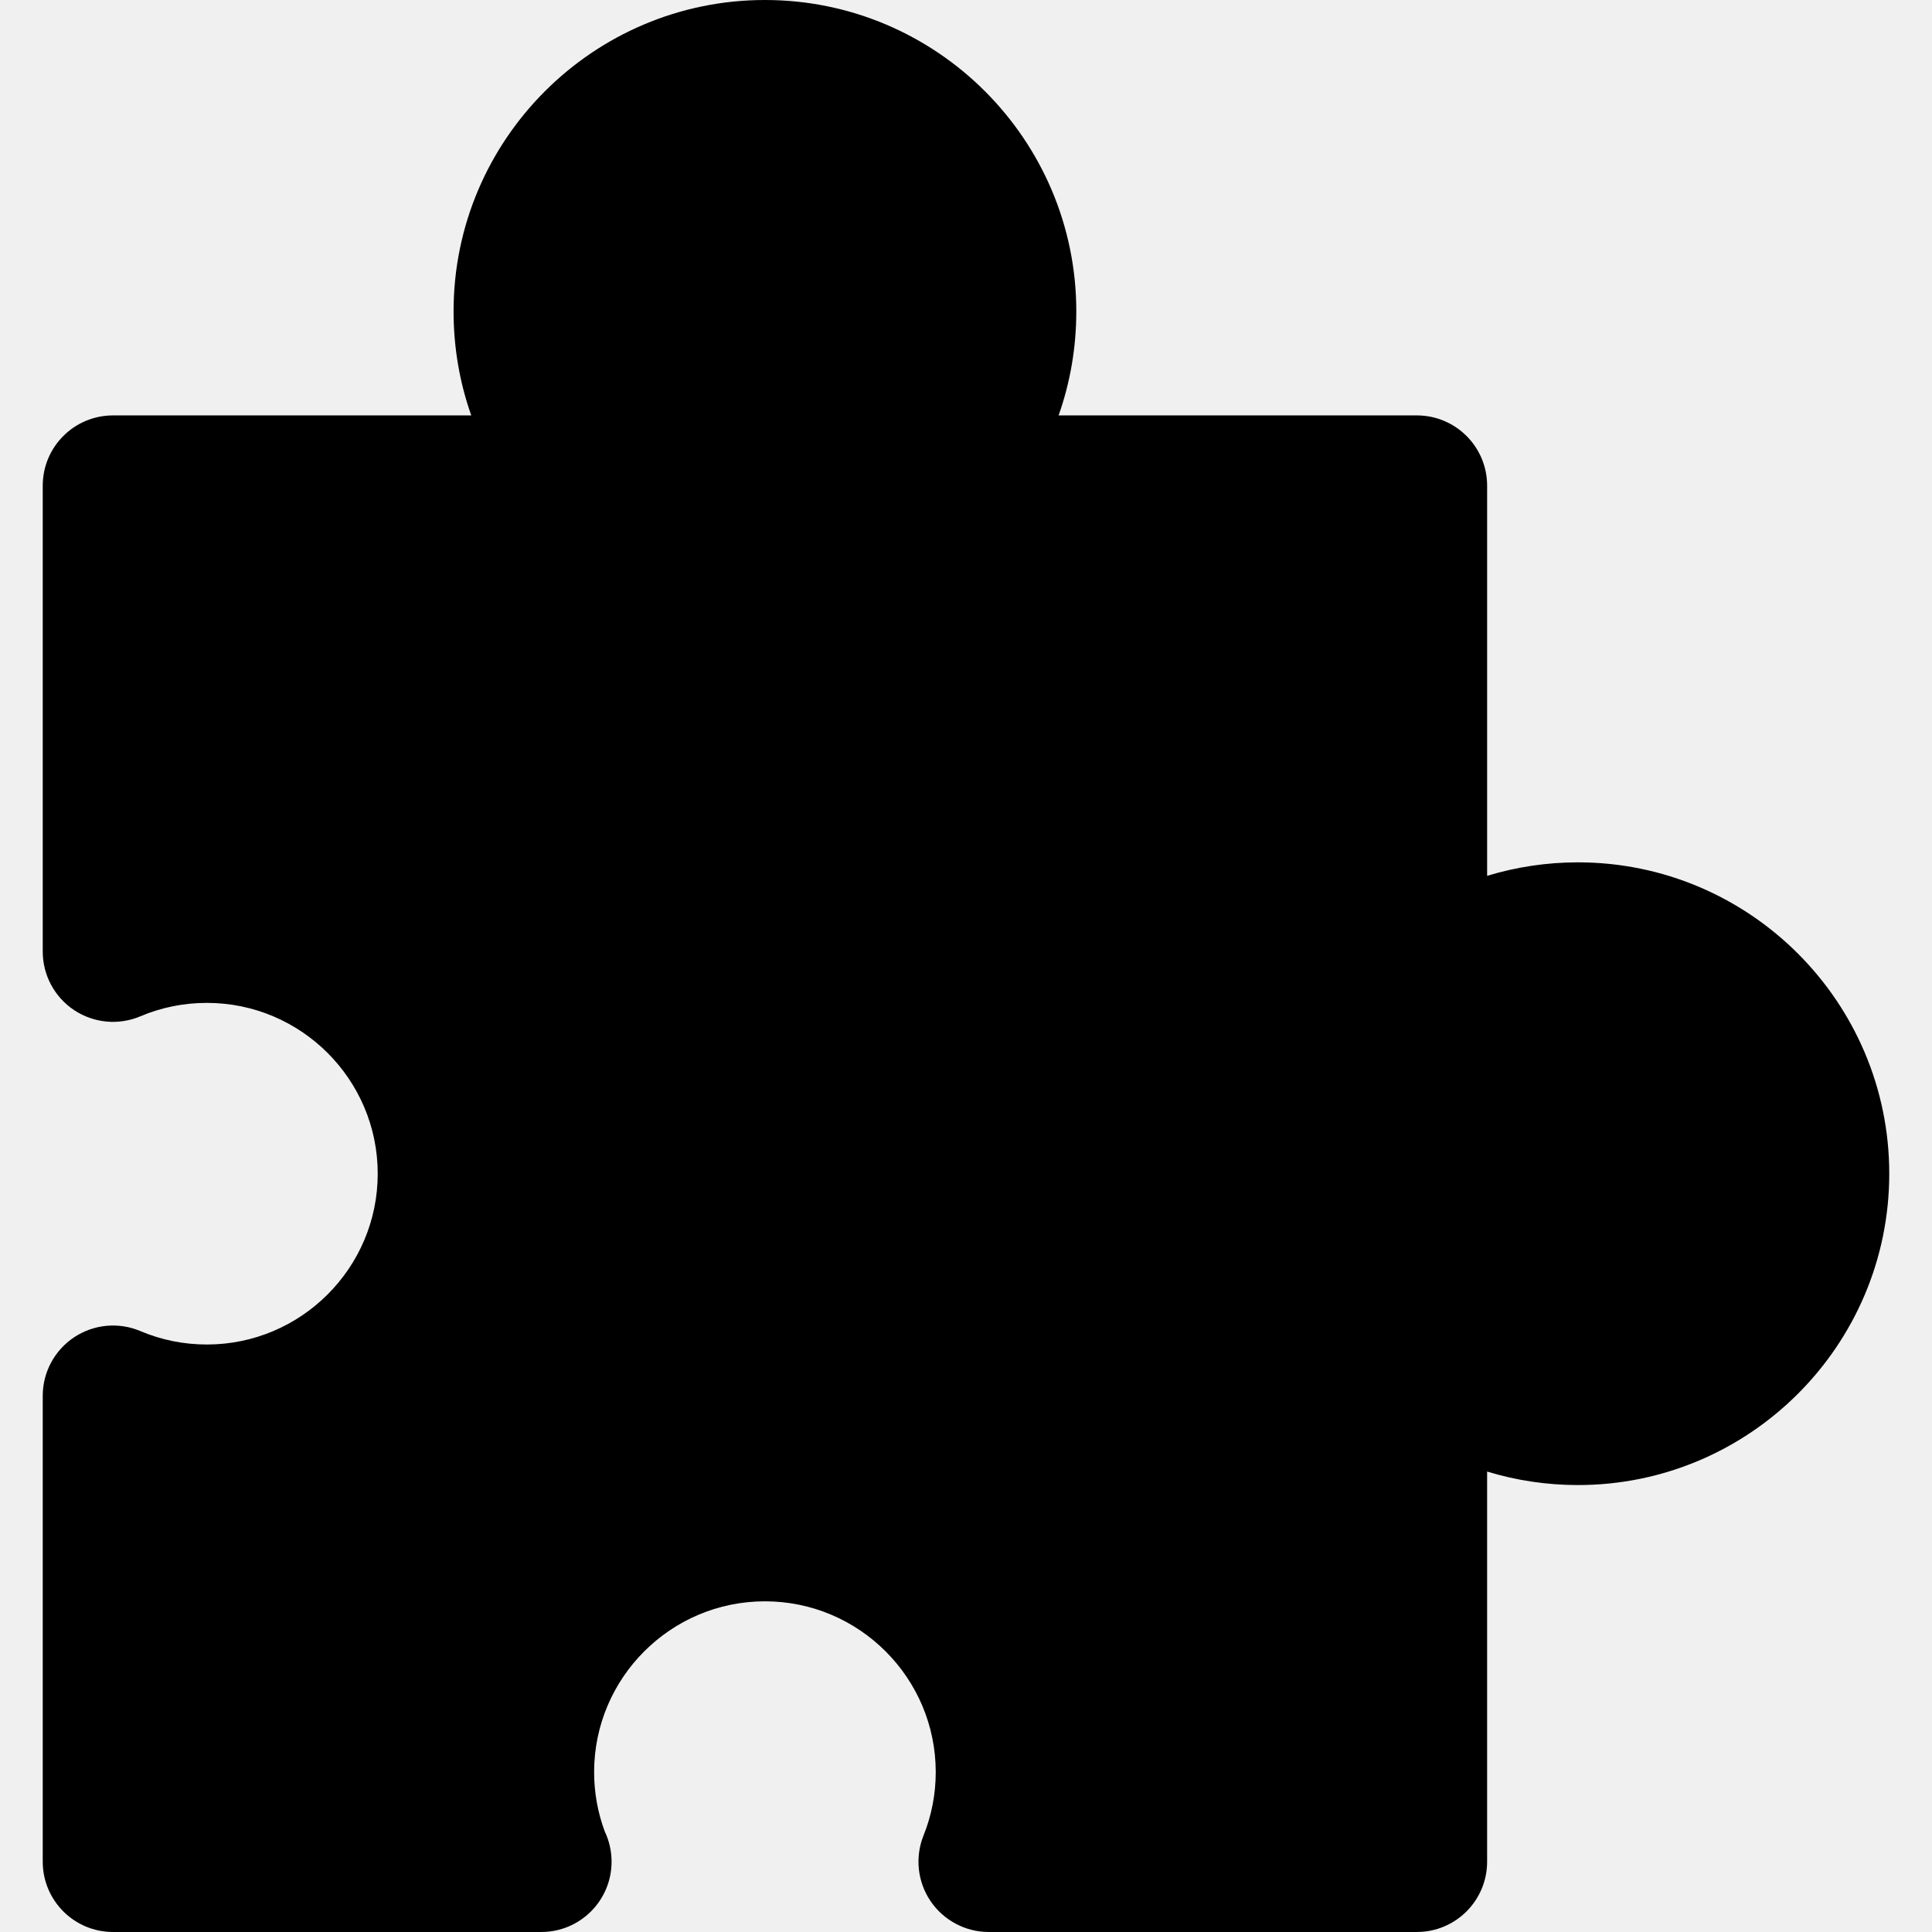
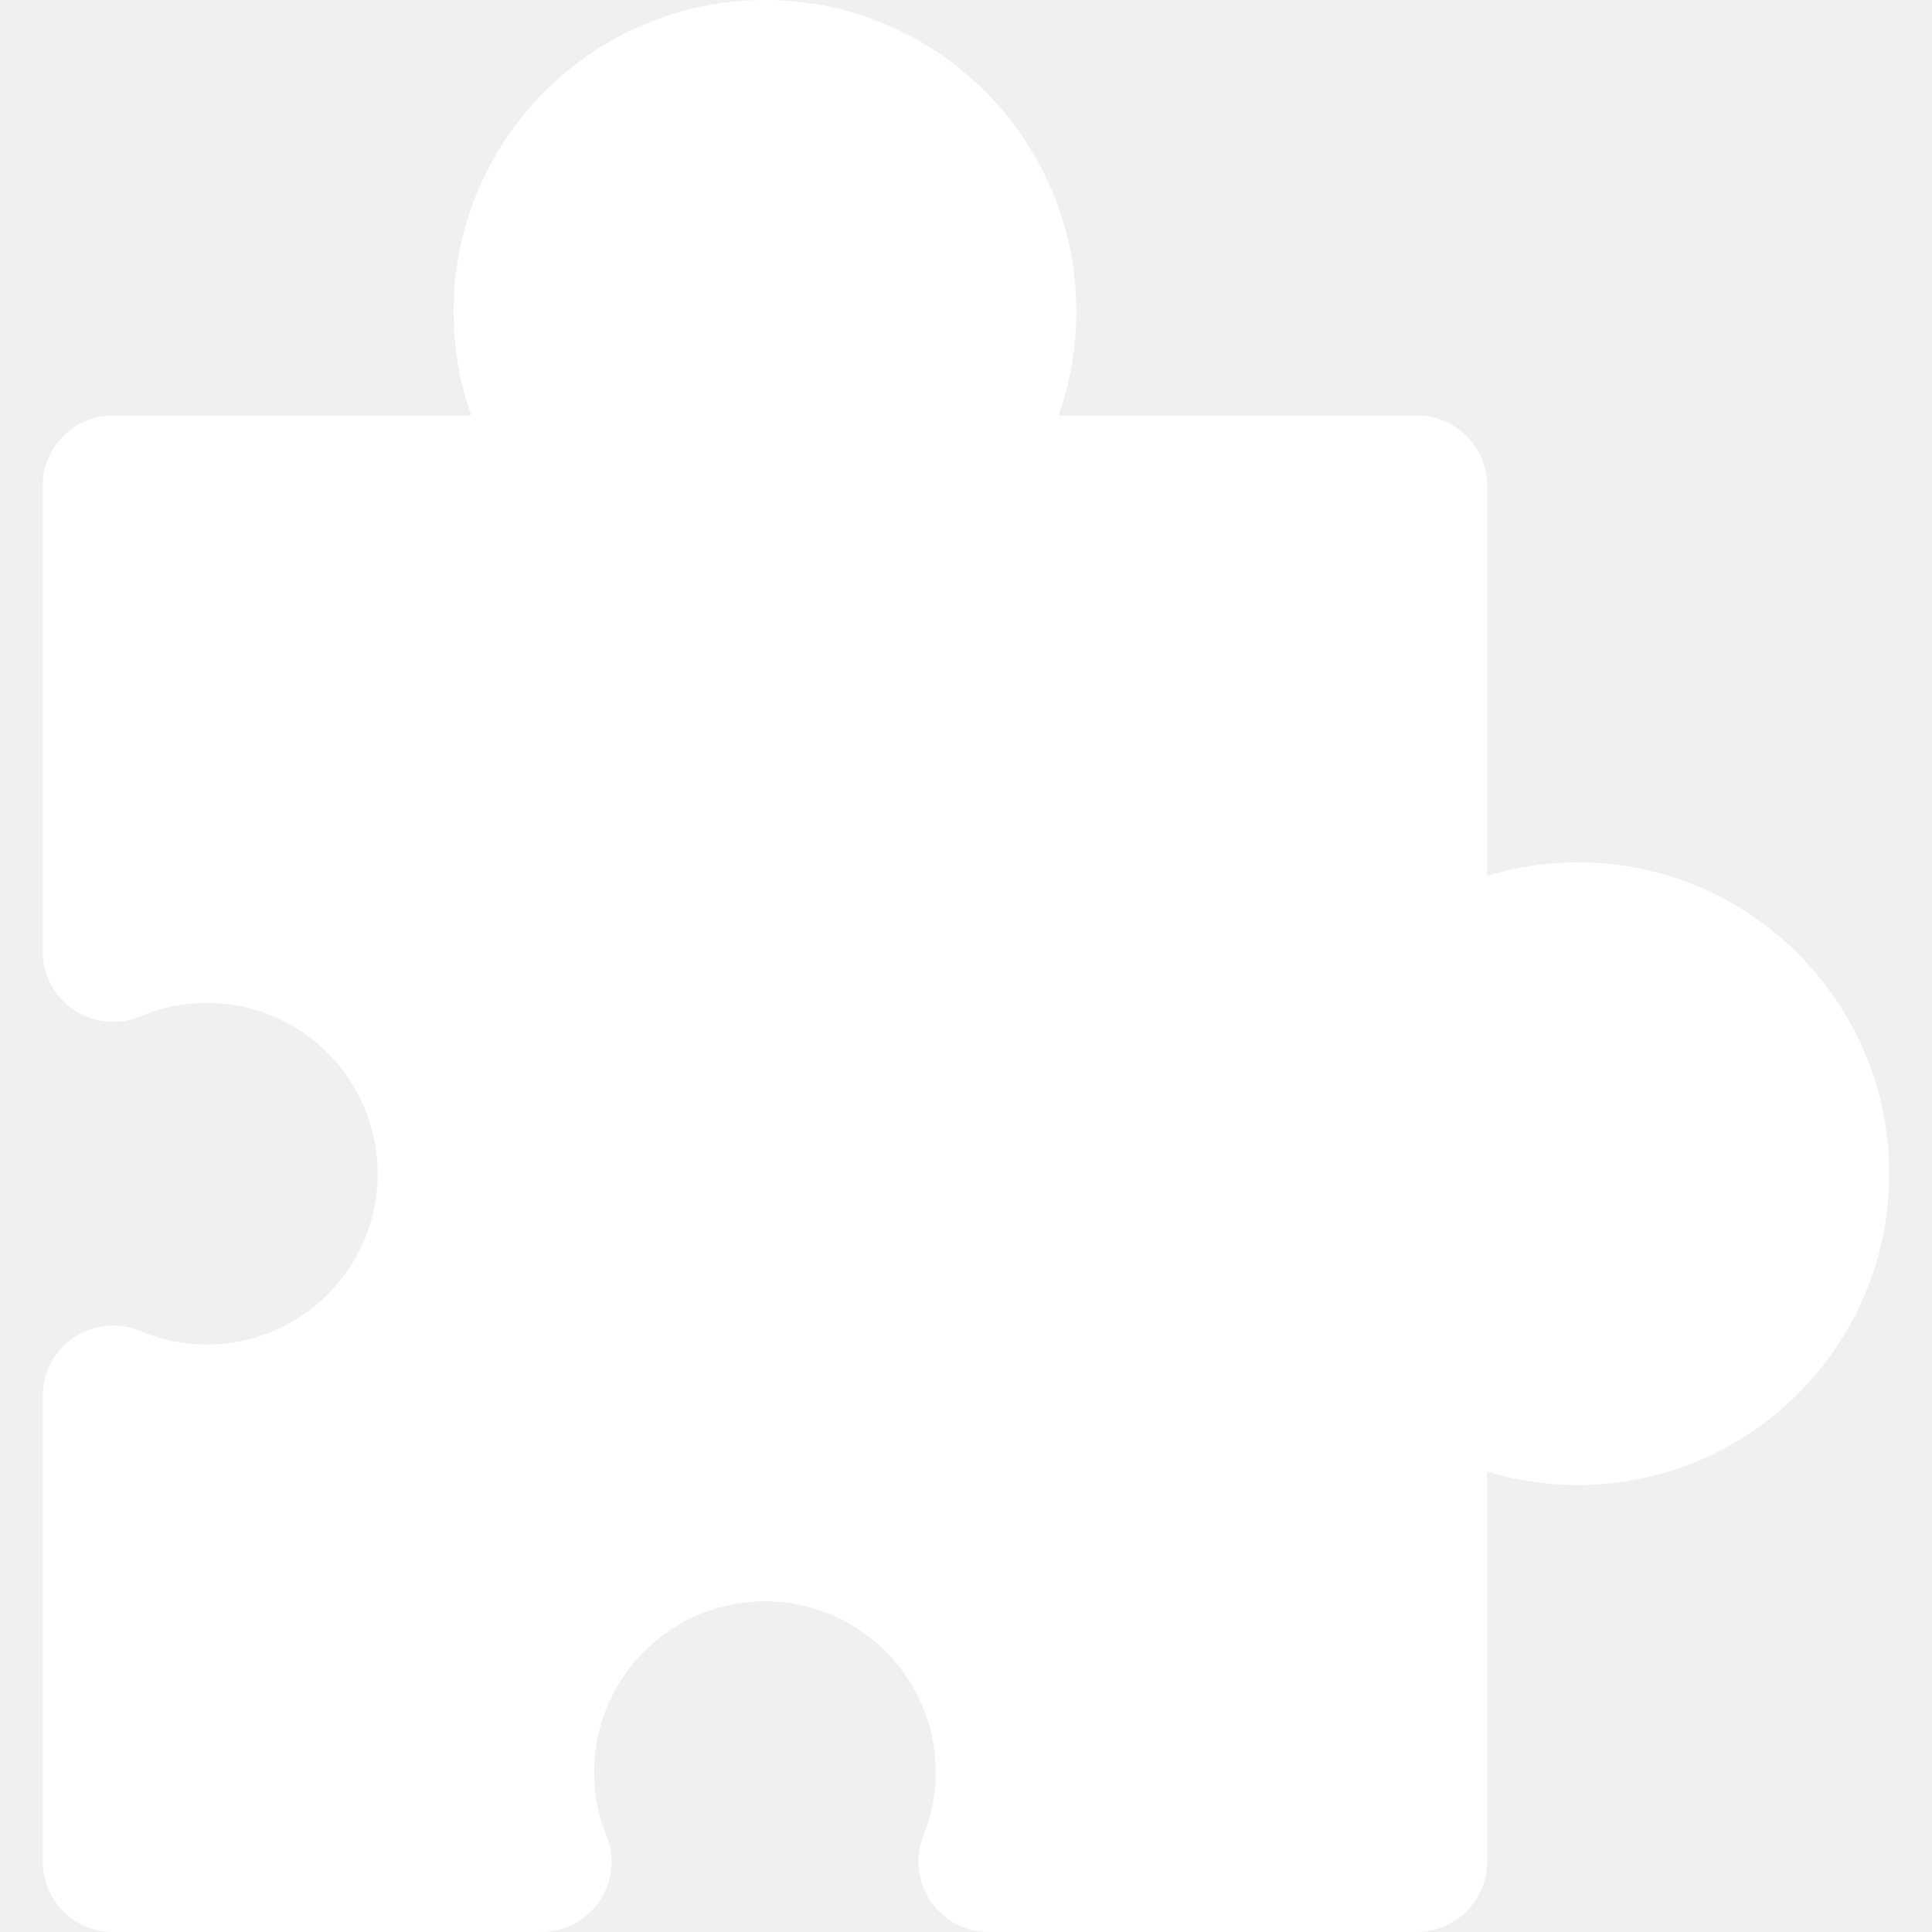
<svg xmlns="http://www.w3.org/2000/svg" id="Capa_1" x="0px" y="0px" viewBox="0 0 206.185 206.185" xml:space="preserve">
-   <path d="M168.395,92.03c-3.313,0-6.574,0.492-9.687,1.44V51.833c0-4.142-3.357-7.5-7.5-7.5h-38.232 c1.241-3.513,1.888-7.253,1.888-11.104C114.864,14.906,99.958,0,81.635,0S48.405,14.906,48.405,33.229 c0,3.851,0.646,7.592,1.888,11.104H12.061c-4.143,0-7.5,3.358-7.5,7.5v49.721c0,2.515,1.261,4.863,3.357,6.252 c2.097,1.389,4.75,1.636,7.066,0.654c2.243-0.95,4.631-1.431,7.097-1.431c10.052,0,18.23,8.178,18.23,18.229 c0,10.051-8.178,18.229-18.23,18.229c-2.466,0-4.853-0.481-7.097-1.431c-2.316-0.982-4.97-0.735-7.066,0.654 c-2.097,1.389-3.357,3.737-3.357,6.252v49.721c0,4.142,3.357,7.5,7.5,7.5h45.687c0.007,0.001,0.015,0,0.02,0 c4.143,0,7.5-3.358,7.5-7.5c0-1.152-0.259-2.243-0.724-3.219c-0.756-2.032-1.139-4.163-1.139-6.341 c0-10.052,8.178-18.229,18.229-18.229s18.229,8.178,18.229,18.229c0,2.332-0.439,4.609-1.305,6.77 c-0.926,2.311-0.645,4.931,0.75,6.993c1.396,2.062,3.723,3.297,6.212,3.297h45.687c4.143,0,7.5-3.358,7.5-7.5v-41.636 c3.112,0.948,6.373,1.44,9.687,1.44c18.322,0,33.229-14.906,33.229-33.229S186.718,92.03,168.395,92.03z" />
-   <g />
-   <g />
-   <g />
-   <g />
-   <g />
-   <g />
-   <g />
-   <g />
-   <g />
-   <g />
-   <g />
-   <g />
-   <g />
-   <g />
-   <g />
+   <path fill="white" d="M168.395,92.03c-3.313,0-6.574,0.492-9.687,1.44V51.833c0-4.142-3.357-7.5-7.5-7.5h-38.232 c1.241-3.513,1.888-7.253,1.888-11.104C114.864,14.906,99.958,0,81.635,0S48.405,14.906,48.405,33.229 c0,3.851,0.646,7.592,1.888,11.104H12.061c-4.143,0-7.5,3.358-7.5,7.5v49.721c0,2.515,1.261,4.863,3.357,6.252 c2.097,1.389,4.75,1.636,7.066,0.654c2.243-0.95,4.631-1.431,7.097-1.431c10.052,0,18.23,8.178,18.23,18.229 c0,10.051-8.178,18.229-18.23,18.229c-2.466,0-4.853-0.481-7.097-1.431c-2.316-0.982-4.97-0.735-7.066,0.654 c-2.097,1.389-3.357,3.737-3.357,6.252v49.721c0,4.142,3.357,7.5,7.5,7.5h45.687c0.007,0.001,0.015,0,0.02,0 c4.143,0,7.5-3.358,7.5-7.5c0-1.152-0.259-2.243-0.724-3.219c-0.756-2.032-1.139-4.163-1.139-6.341 c0-10.052,8.178-18.229,18.229-18.229s18.229,8.178,18.229,18.229c0,2.332-0.439,4.609-1.305,6.77 c-0.926,2.311-0.645,4.931,0.75,6.993c1.396,2.062,3.723,3.297,6.212,3.297h45.687c4.143,0,7.5-3.358,7.5-7.5v-41.636 c3.112,0.948,6.373,1.44,9.687,1.44c18.322,0,33.229-14.906,33.229-33.229S186.718,92.03,168.395,92.03z" />
</svg>
